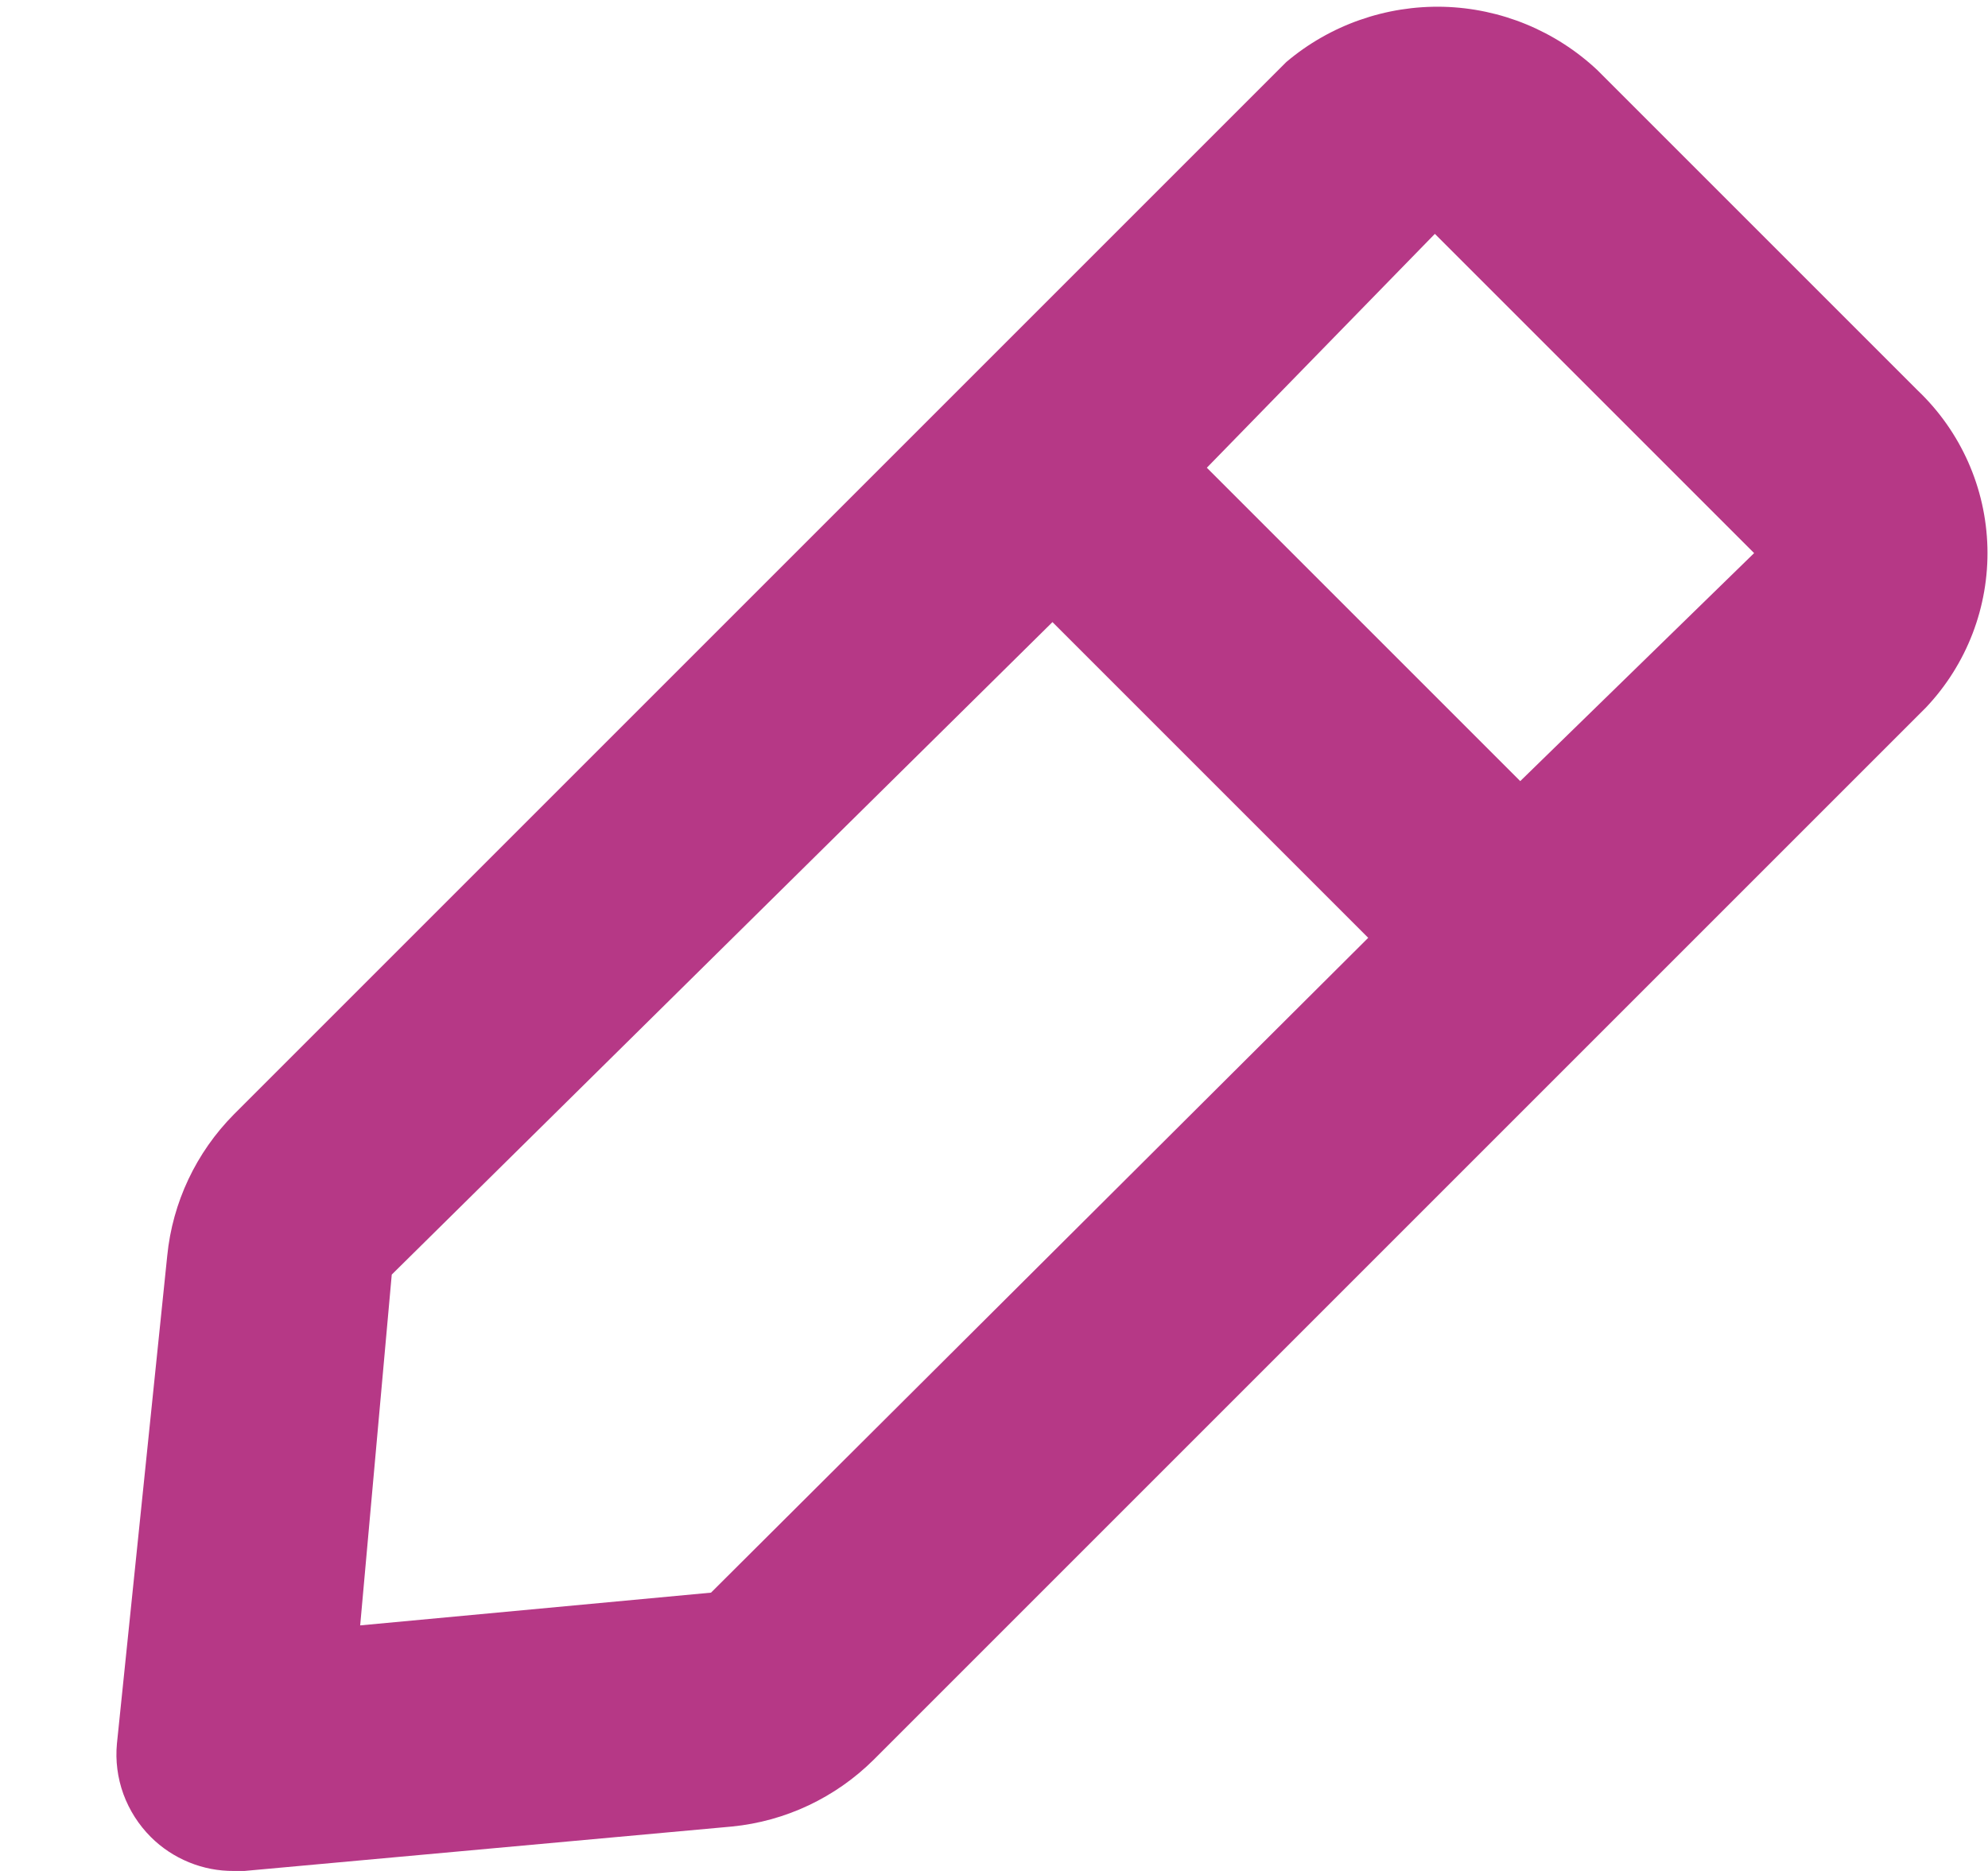
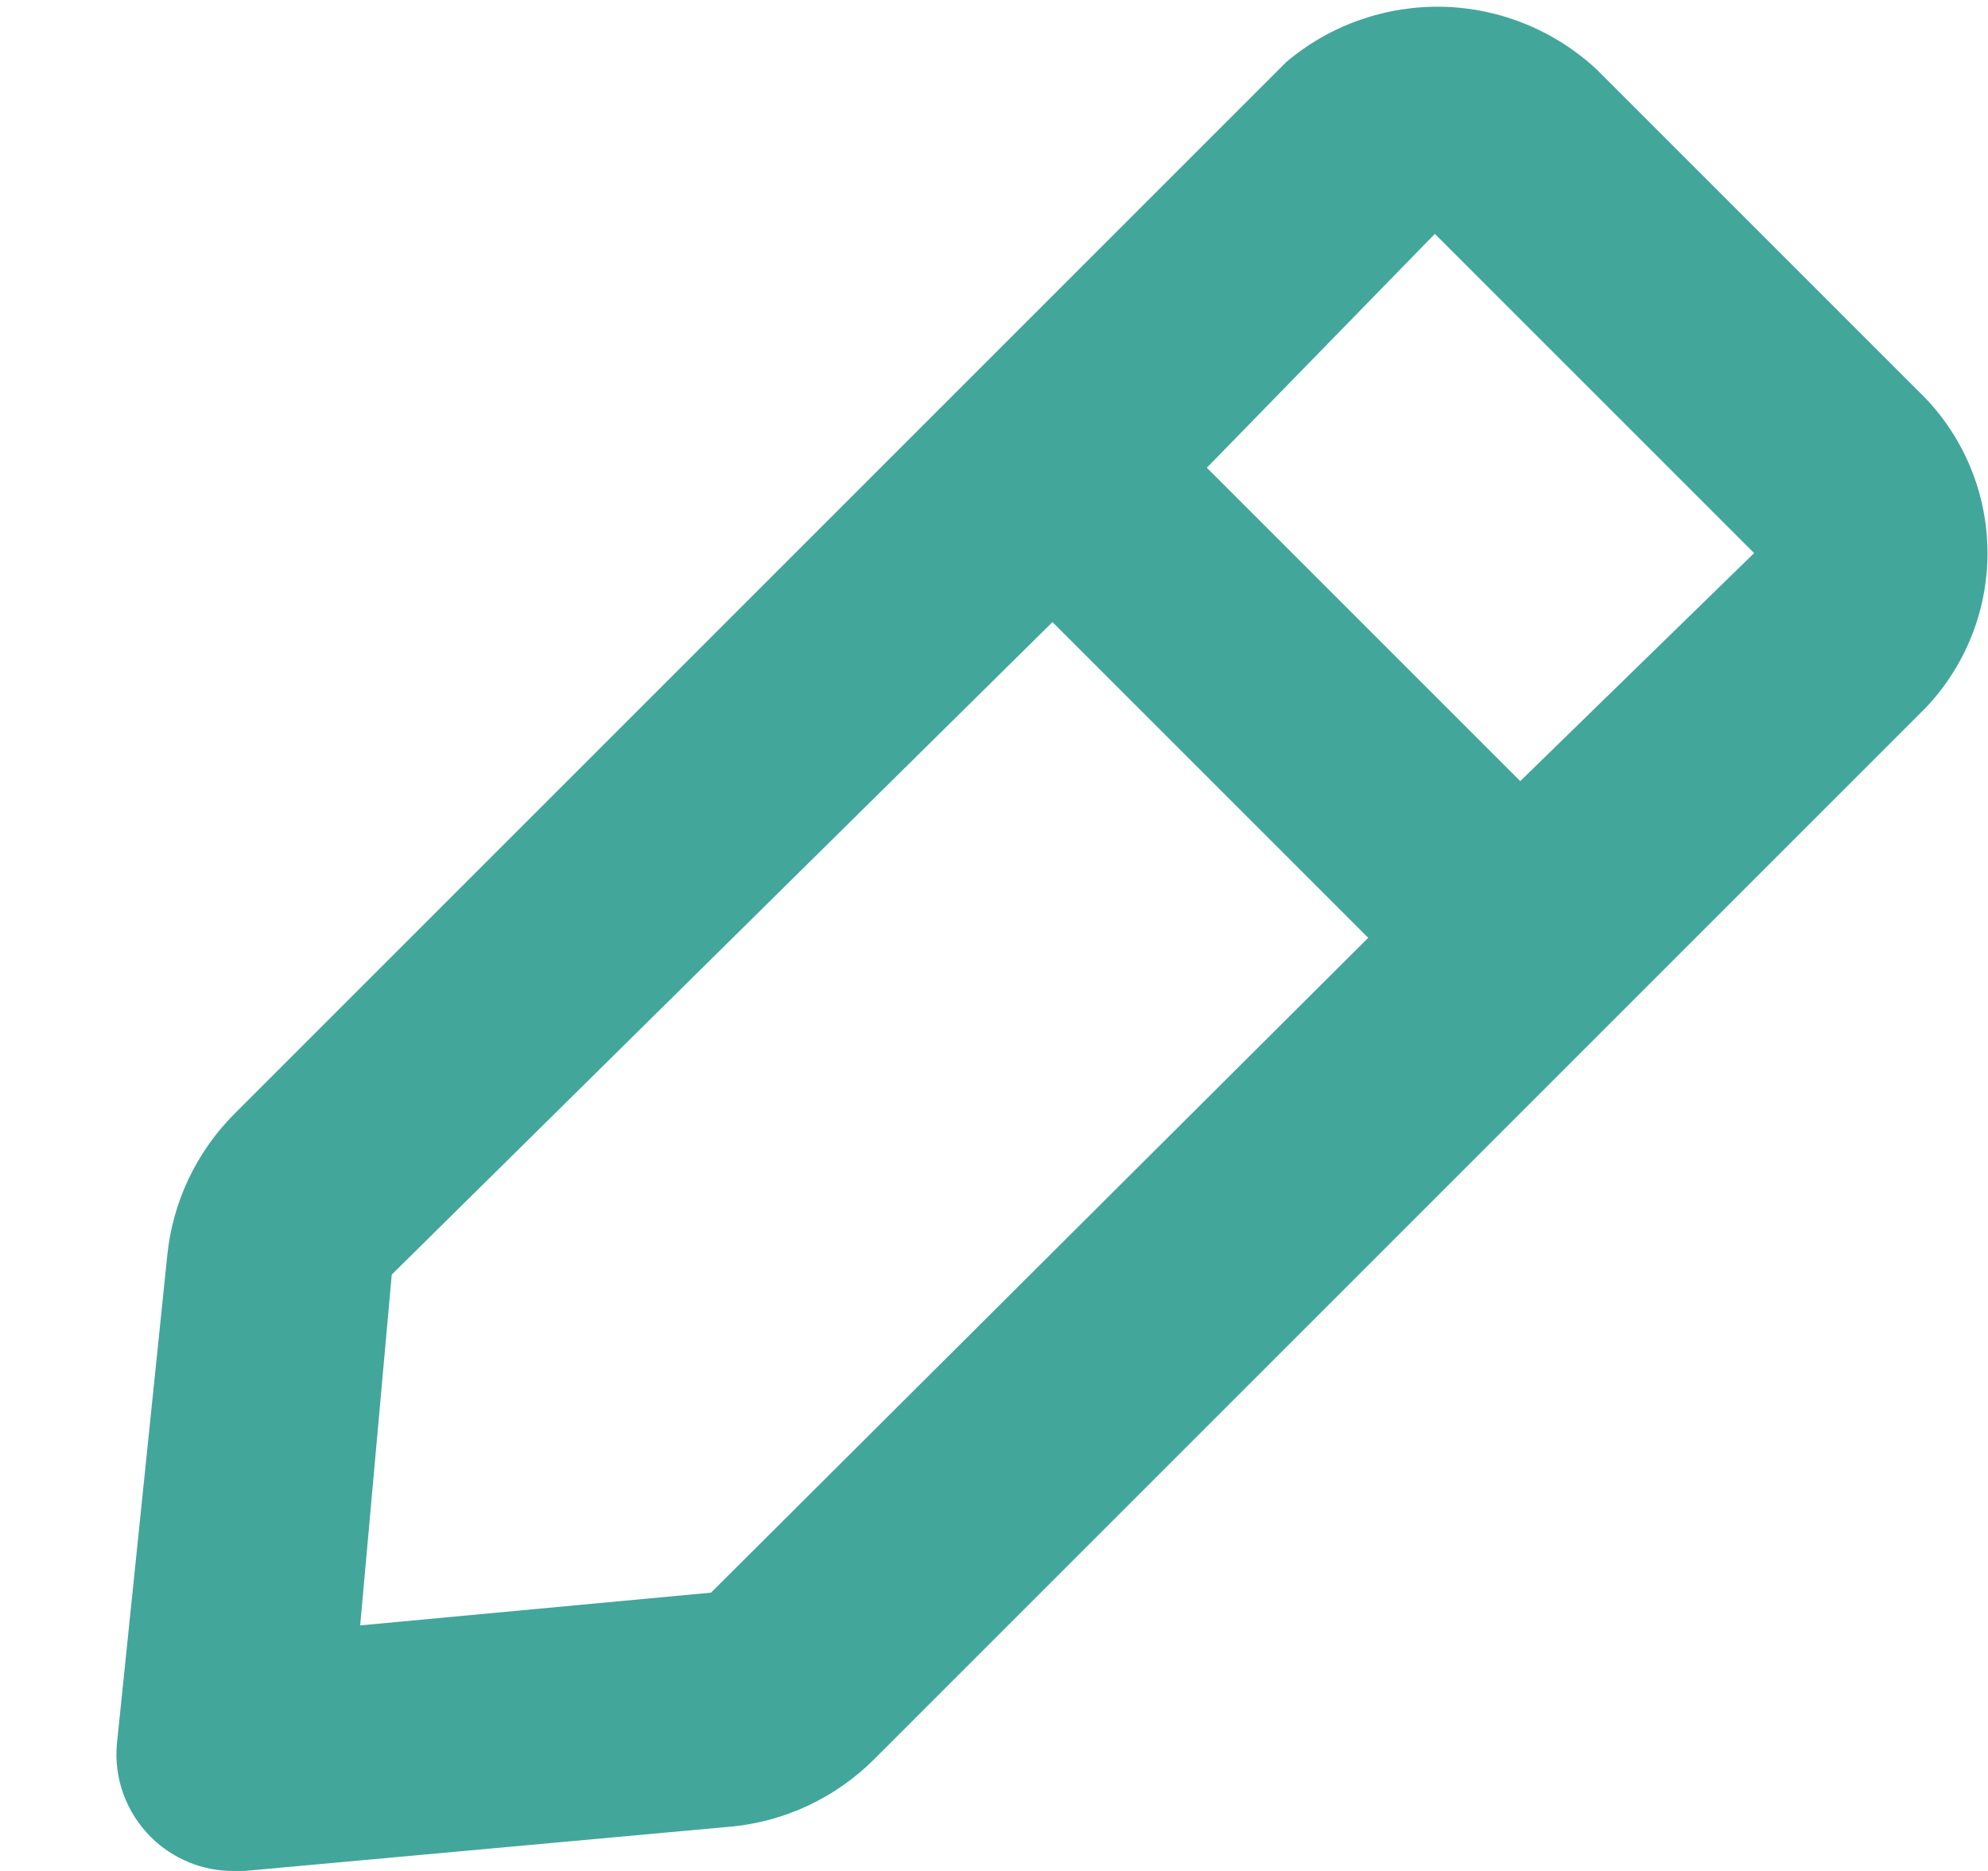
<svg xmlns="http://www.w3.org/2000/svg" width="17" height="16" viewBox="0 0 17 16" fill="none">
-   <path d="M16.4 3.34L13.66 0.6C13.302 0.264 12.834 0.071 12.343 0.058C11.853 0.046 11.375 0.213 11 0.53L2 9.53C1.677 9.856 1.475 10.283 1.43 10.74L1 14.91C0.986 15.056 1.005 15.204 1.055 15.342C1.106 15.481 1.186 15.606 1.29 15.71C1.383 15.803 1.494 15.876 1.616 15.926C1.738 15.976 1.868 16.001 2 16H2.09L6.26 15.62C6.717 15.575 7.144 15.373 7.47 15.05L16.47 6.05C16.819 5.681 17.008 5.189 16.995 4.681C16.982 4.173 16.768 3.691 16.4 3.34ZM6.08 13.62L3.08 13.9L3.35 10.9L9 5.32L11.7 8.02L6.08 13.62ZM13 6.68L10.32 4L12.27 2L15 4.73L13 6.68Z" fill="#b63886" />
+   <path d="M16.4 3.34L13.66 0.6C13.302 0.264 12.834 0.071 12.343 0.058C11.853 0.046 11.375 0.213 11 0.53L2 9.53C1.677 9.856 1.475 10.283 1.43 10.74L1 14.91C0.986 15.056 1.005 15.204 1.055 15.342C1.106 15.481 1.186 15.606 1.29 15.71C1.383 15.803 1.494 15.876 1.616 15.926C1.738 15.976 1.868 16.001 2 16H2.09L6.26 15.62C6.717 15.575 7.144 15.373 7.47 15.05L16.47 6.05C16.819 5.681 17.008 5.189 16.995 4.681C16.982 4.173 16.768 3.691 16.4 3.34ZM6.08 13.62L3.08 13.9L3.35 10.9L9 5.32L11.7 8.02L6.08 13.62ZM13 6.68L10.32 4L12.27 2L15 4.73L13 6.68Z" fill="#42a69b" />
</svg>
